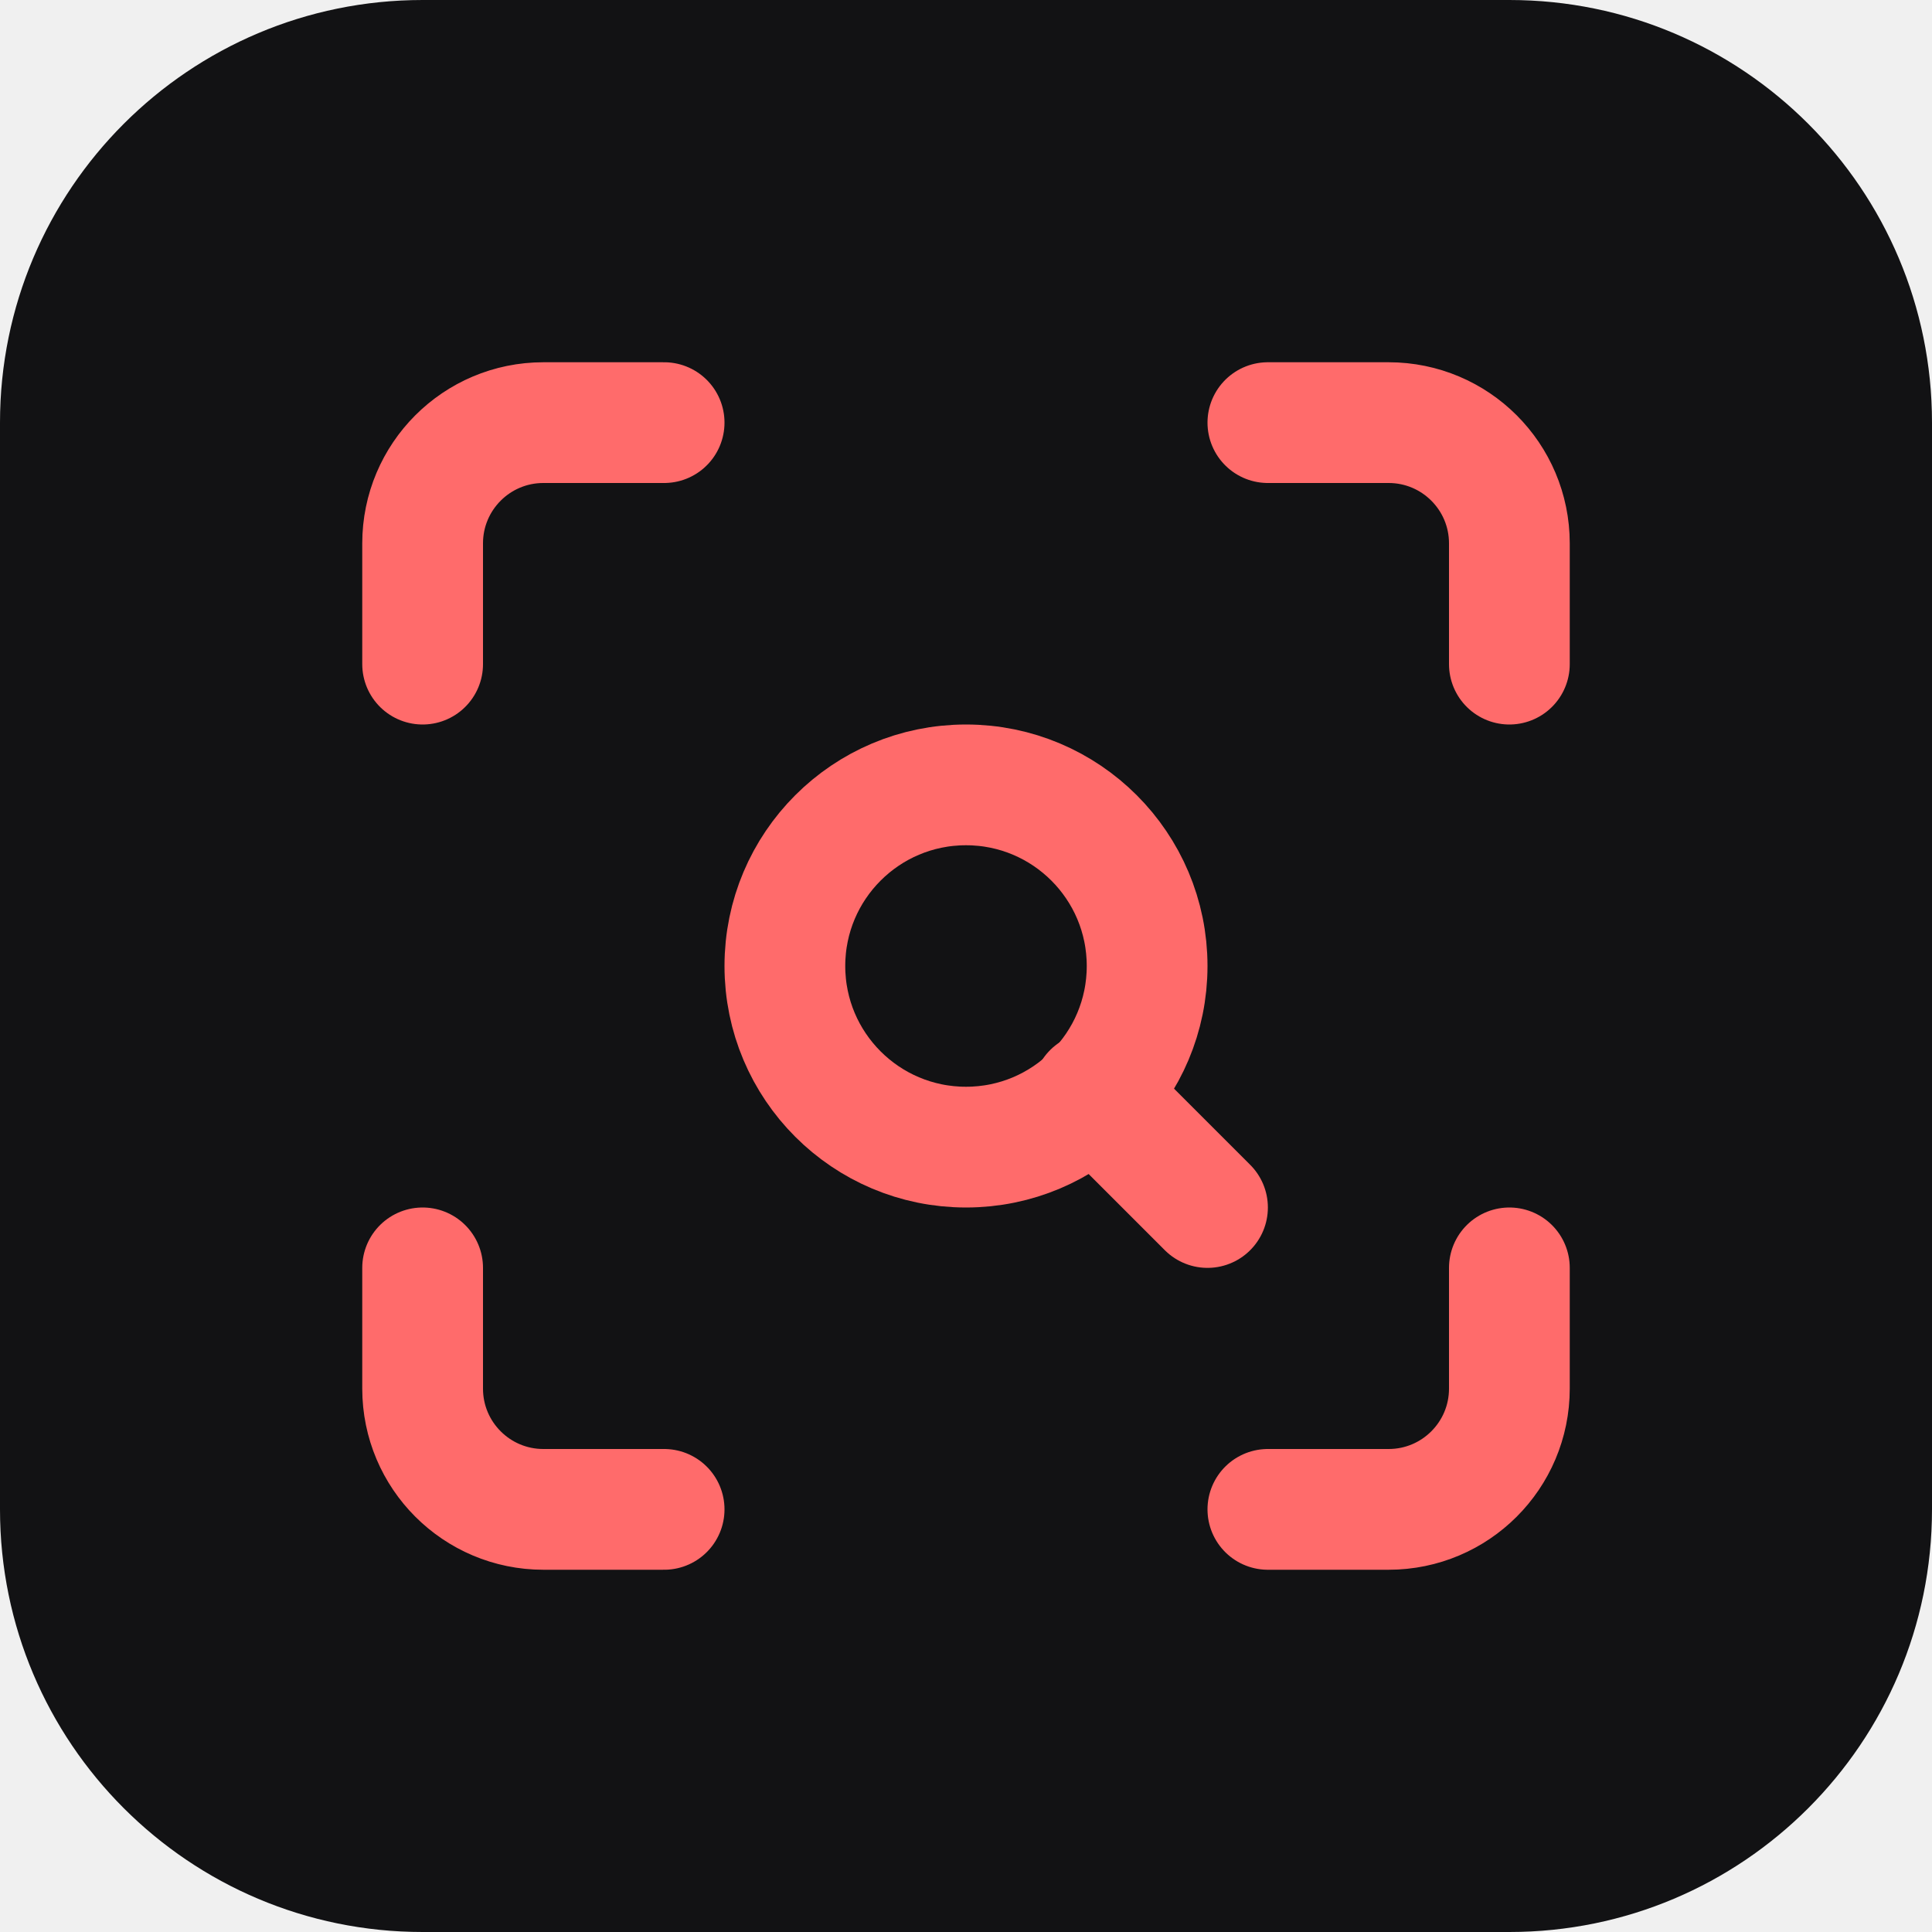
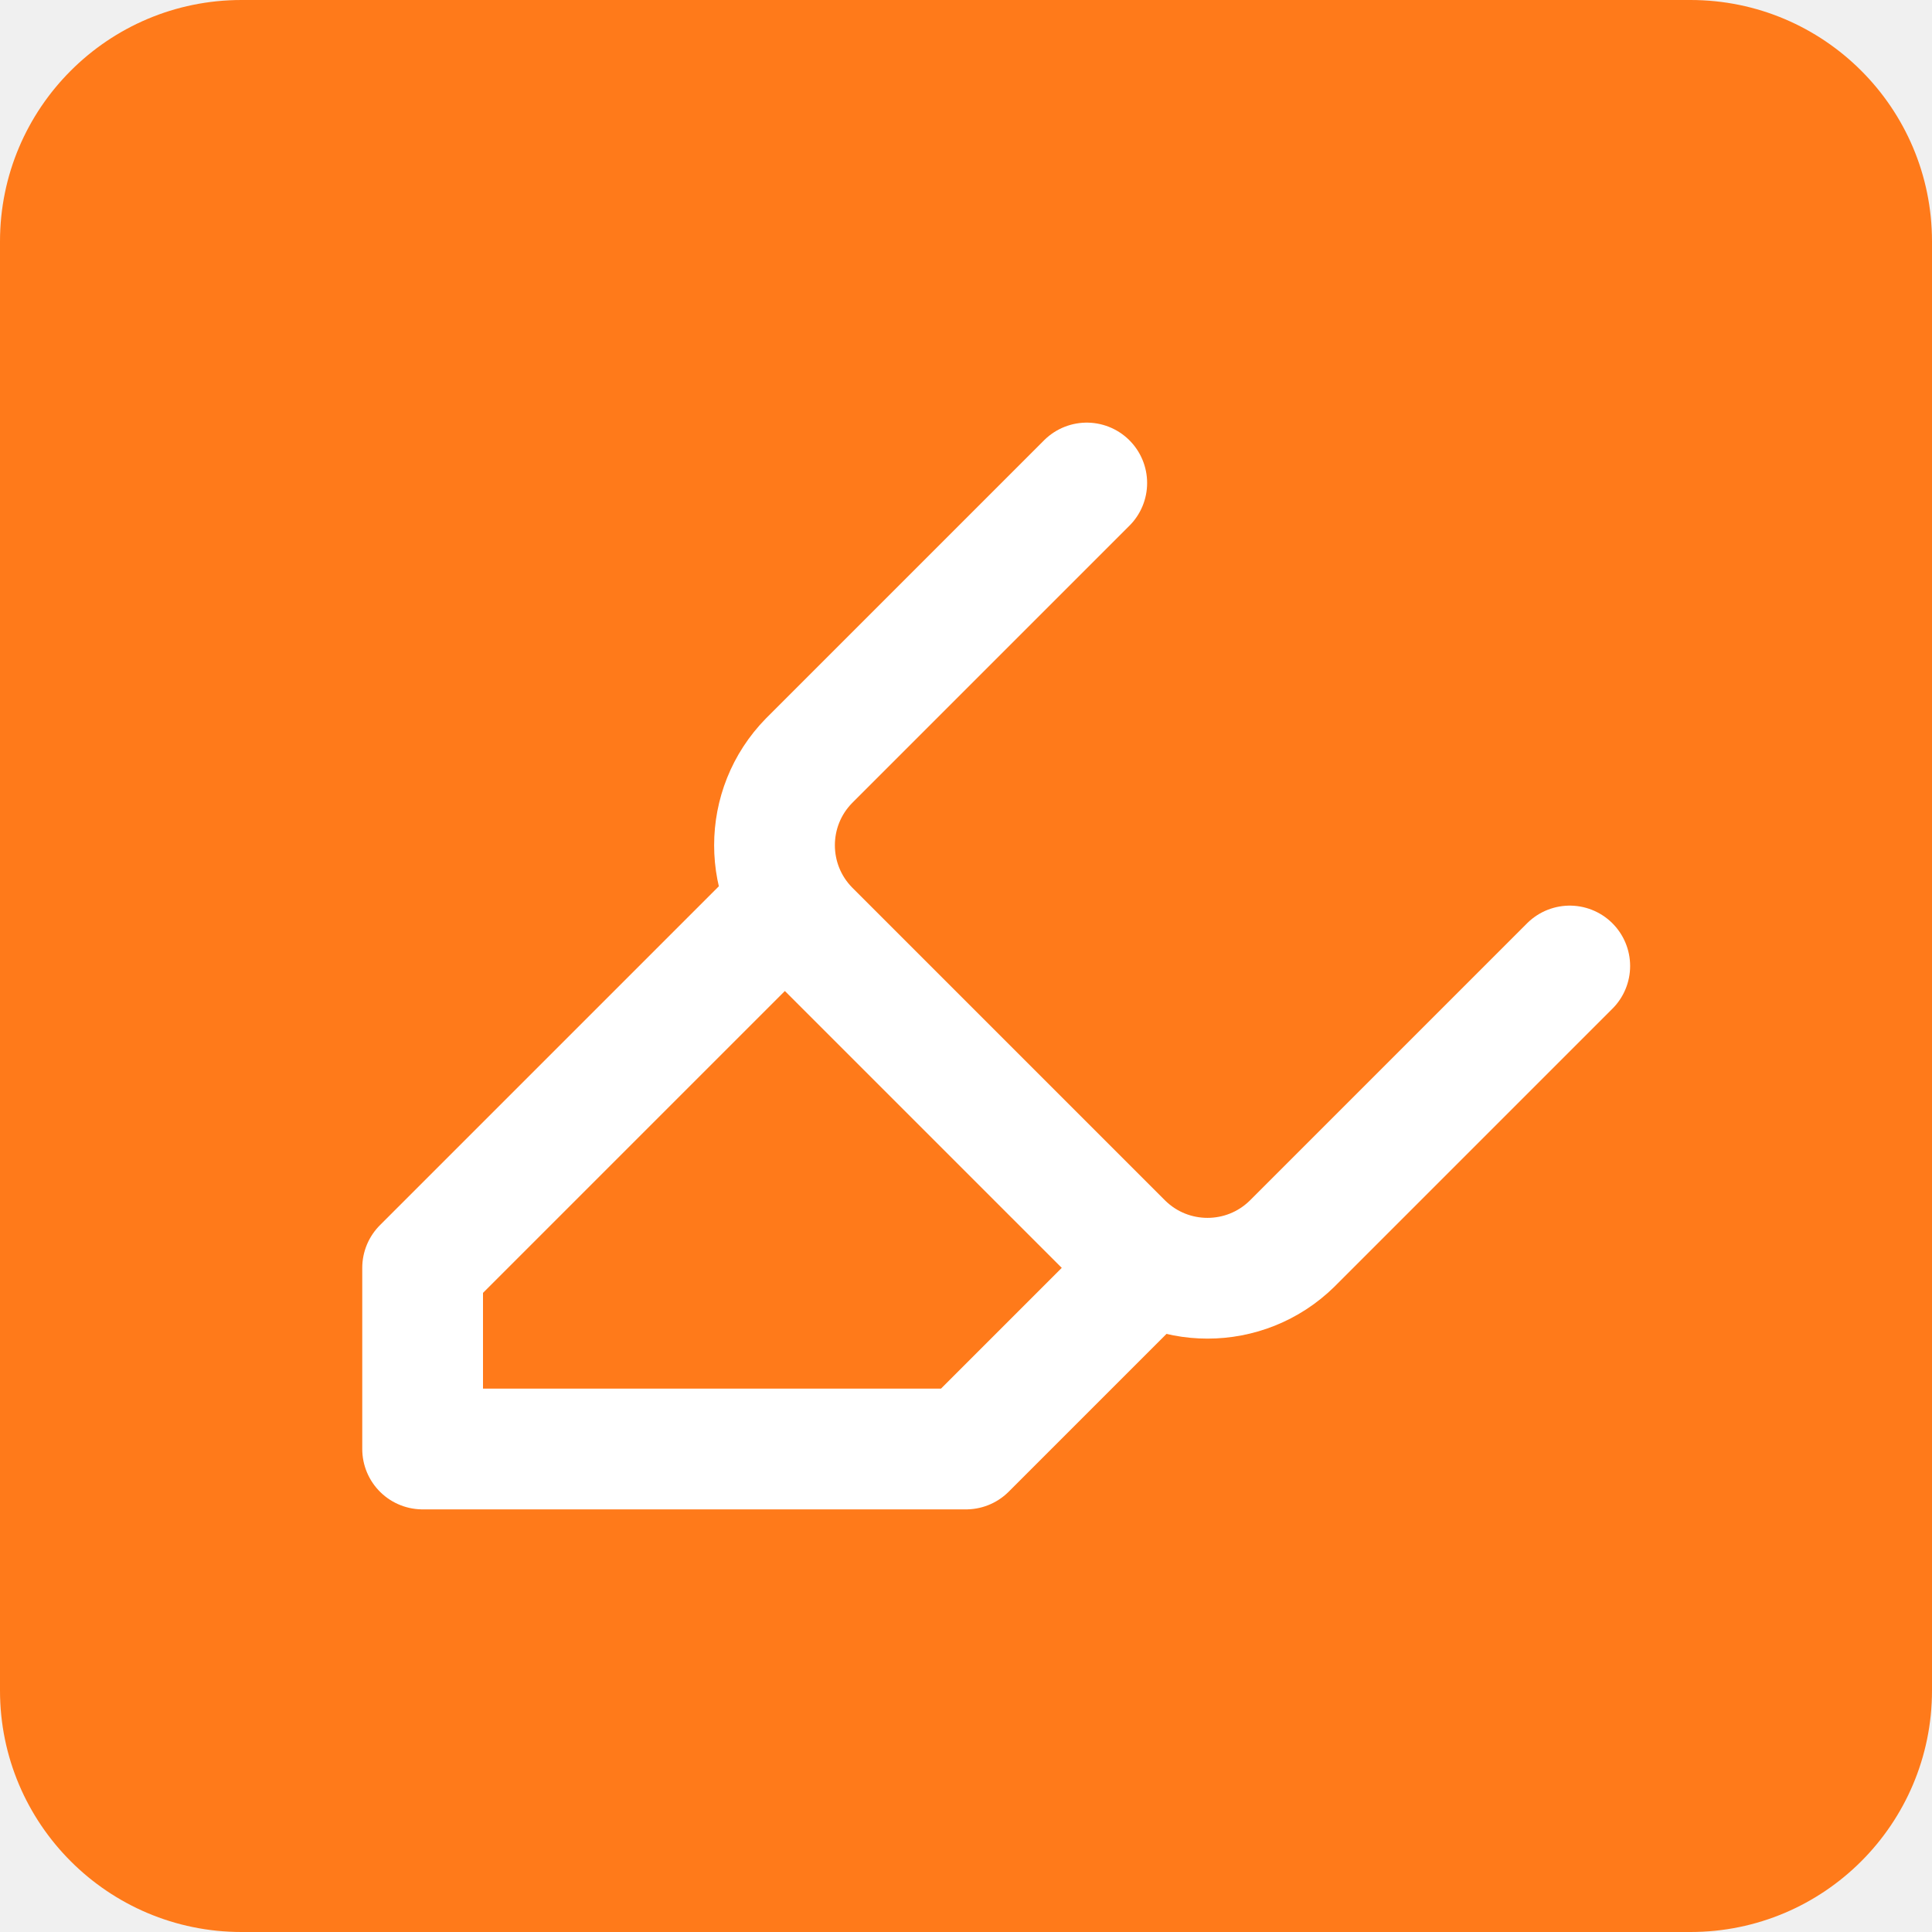
<svg xmlns="http://www.w3.org/2000/svg" width="128" height="128" viewBox="0 0 32 32">
-   <rect width="32" height="32" rx="7" fill="#121214" />
-   <g transform="translate(4 4)" fill="none" stroke="#ff6b6b" stroke-width="2" stroke-linecap="round" stroke-linejoin="round">
-     <path d="M3 7V5a2 2 0 0 1 2-2h2" />
-     <path d="M17 3h2a2 2 0 0 1 2 2v2" />
-     <path d="M21 17v2a2 2 0 0 1-2 2h-2" />
-     <path d="M7 21H5a2 2 0 0 1-2-2v-2" />
-     <circle cx="12" cy="12" r="3" />
-     <path d="m16 16-1.9-1.9" />
+   <rect width="32" height="32" rx="4" fill="#ff7a1a" />
+   <g transform="translate(4 4)" fill="none" stroke="#ffffff" stroke-width="2" stroke-linecap="round" stroke-linejoin="round">
+     <path d="m9 11-6 6v3h9l3-3" />
+     <path d="m22 12-4.6 4.6a2 2 0 0 1-2.8 0l-5.2-5.2a2 2 0 0 1 0-2.8L14 4" />
  </g>
</svg>
